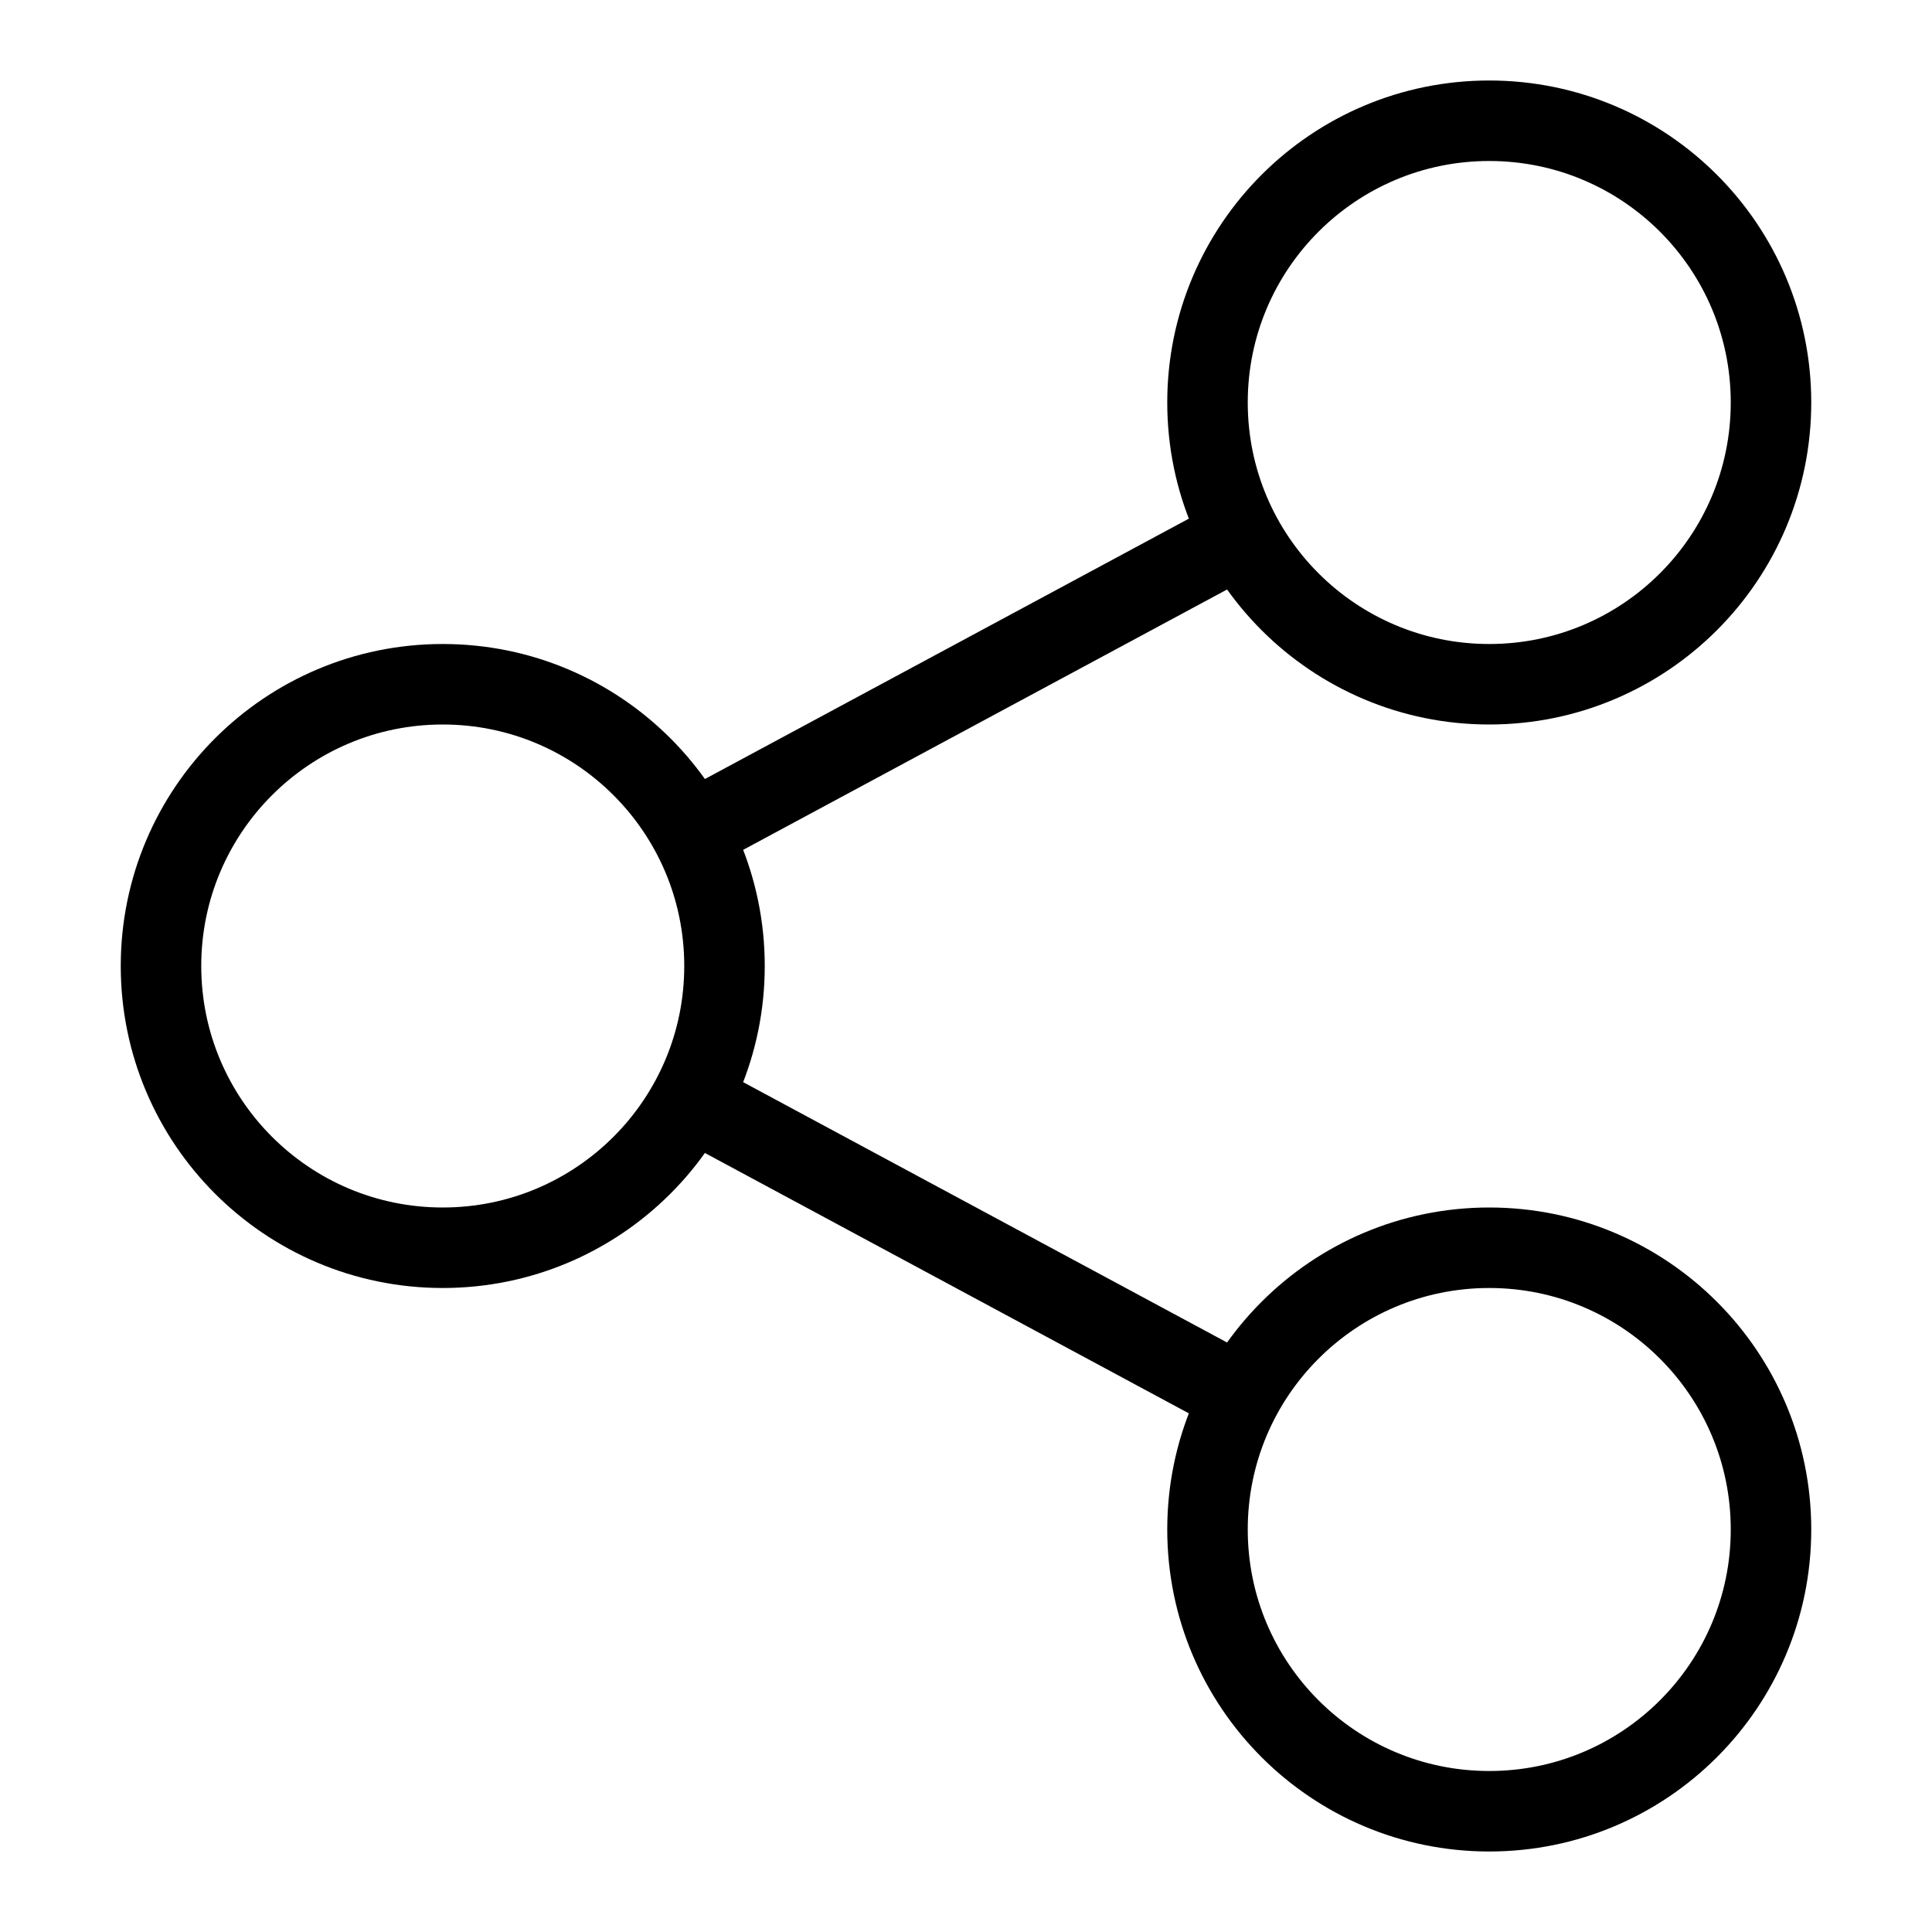
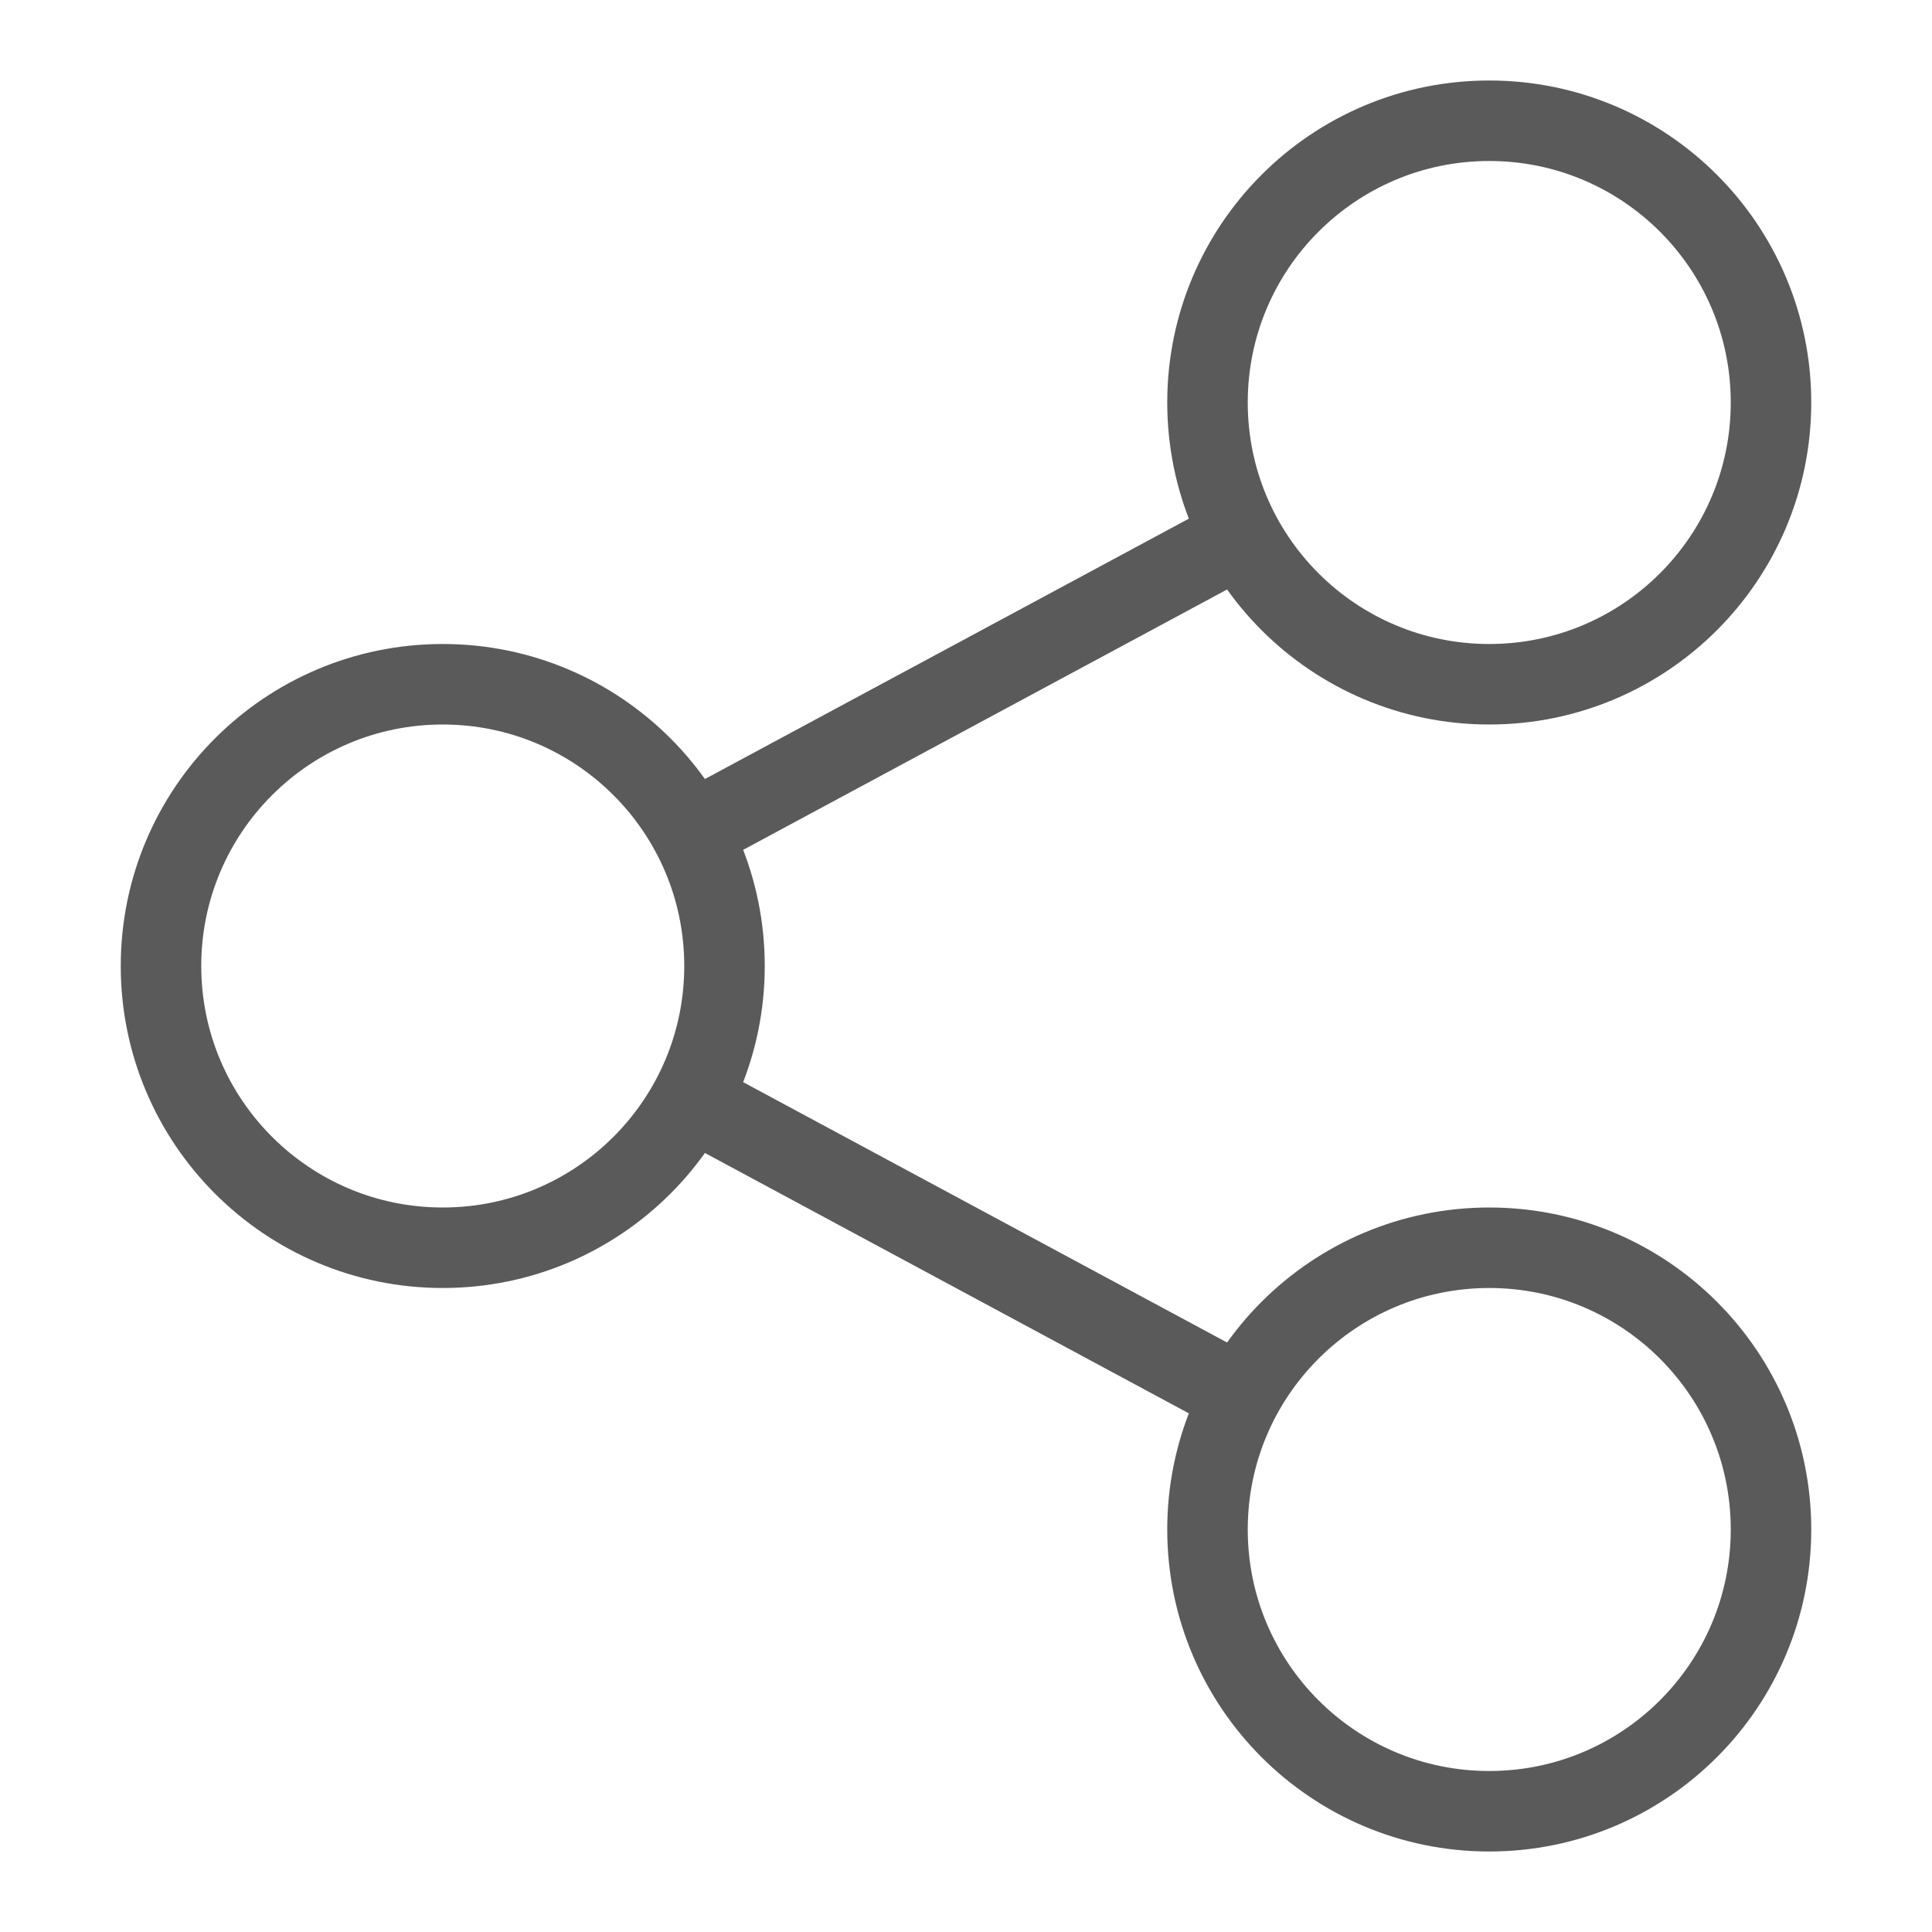
<svg xmlns="http://www.w3.org/2000/svg" viewBox="0 0 24 24">
-   <circle cx="18.5" cy="5" r="3.5" fill="none" stroke="#000" />
-   <circle cx="18.5" cy="19" r="3.5" fill="none" stroke="#000" />
-   <circle cx="5.5" cy="12" r="3.5" fill="none" stroke="#000" />
-   <line x1="8.58" y1="13.66" x2="15.42" y2="17.34" fill="none" stroke="#000" />
-   <line x1="15.42" y1="6.66" x2="8.58" y2="10.34" fill="none" stroke="#000" />
+   <circle cx="18.5" cy="5" r="3.5" fill="none" stroke="#5a5a5a" />
+   <circle cx="18.5" cy="19" r="3.5" fill="none" stroke="#5a5a5a" />
+   <circle cx="5.5" cy="12" r="3.5" fill="none" stroke="#5a5a5a" />
+   <line x1="8.58" y1="13.66" x2="15.42" y2="17.34" fill="none" stroke="#5a5a5a" />
+   <line x1="15.42" y1="6.66" x2="8.58" y2="10.34" fill="none" stroke="#5a5a5a" />
</svg>
